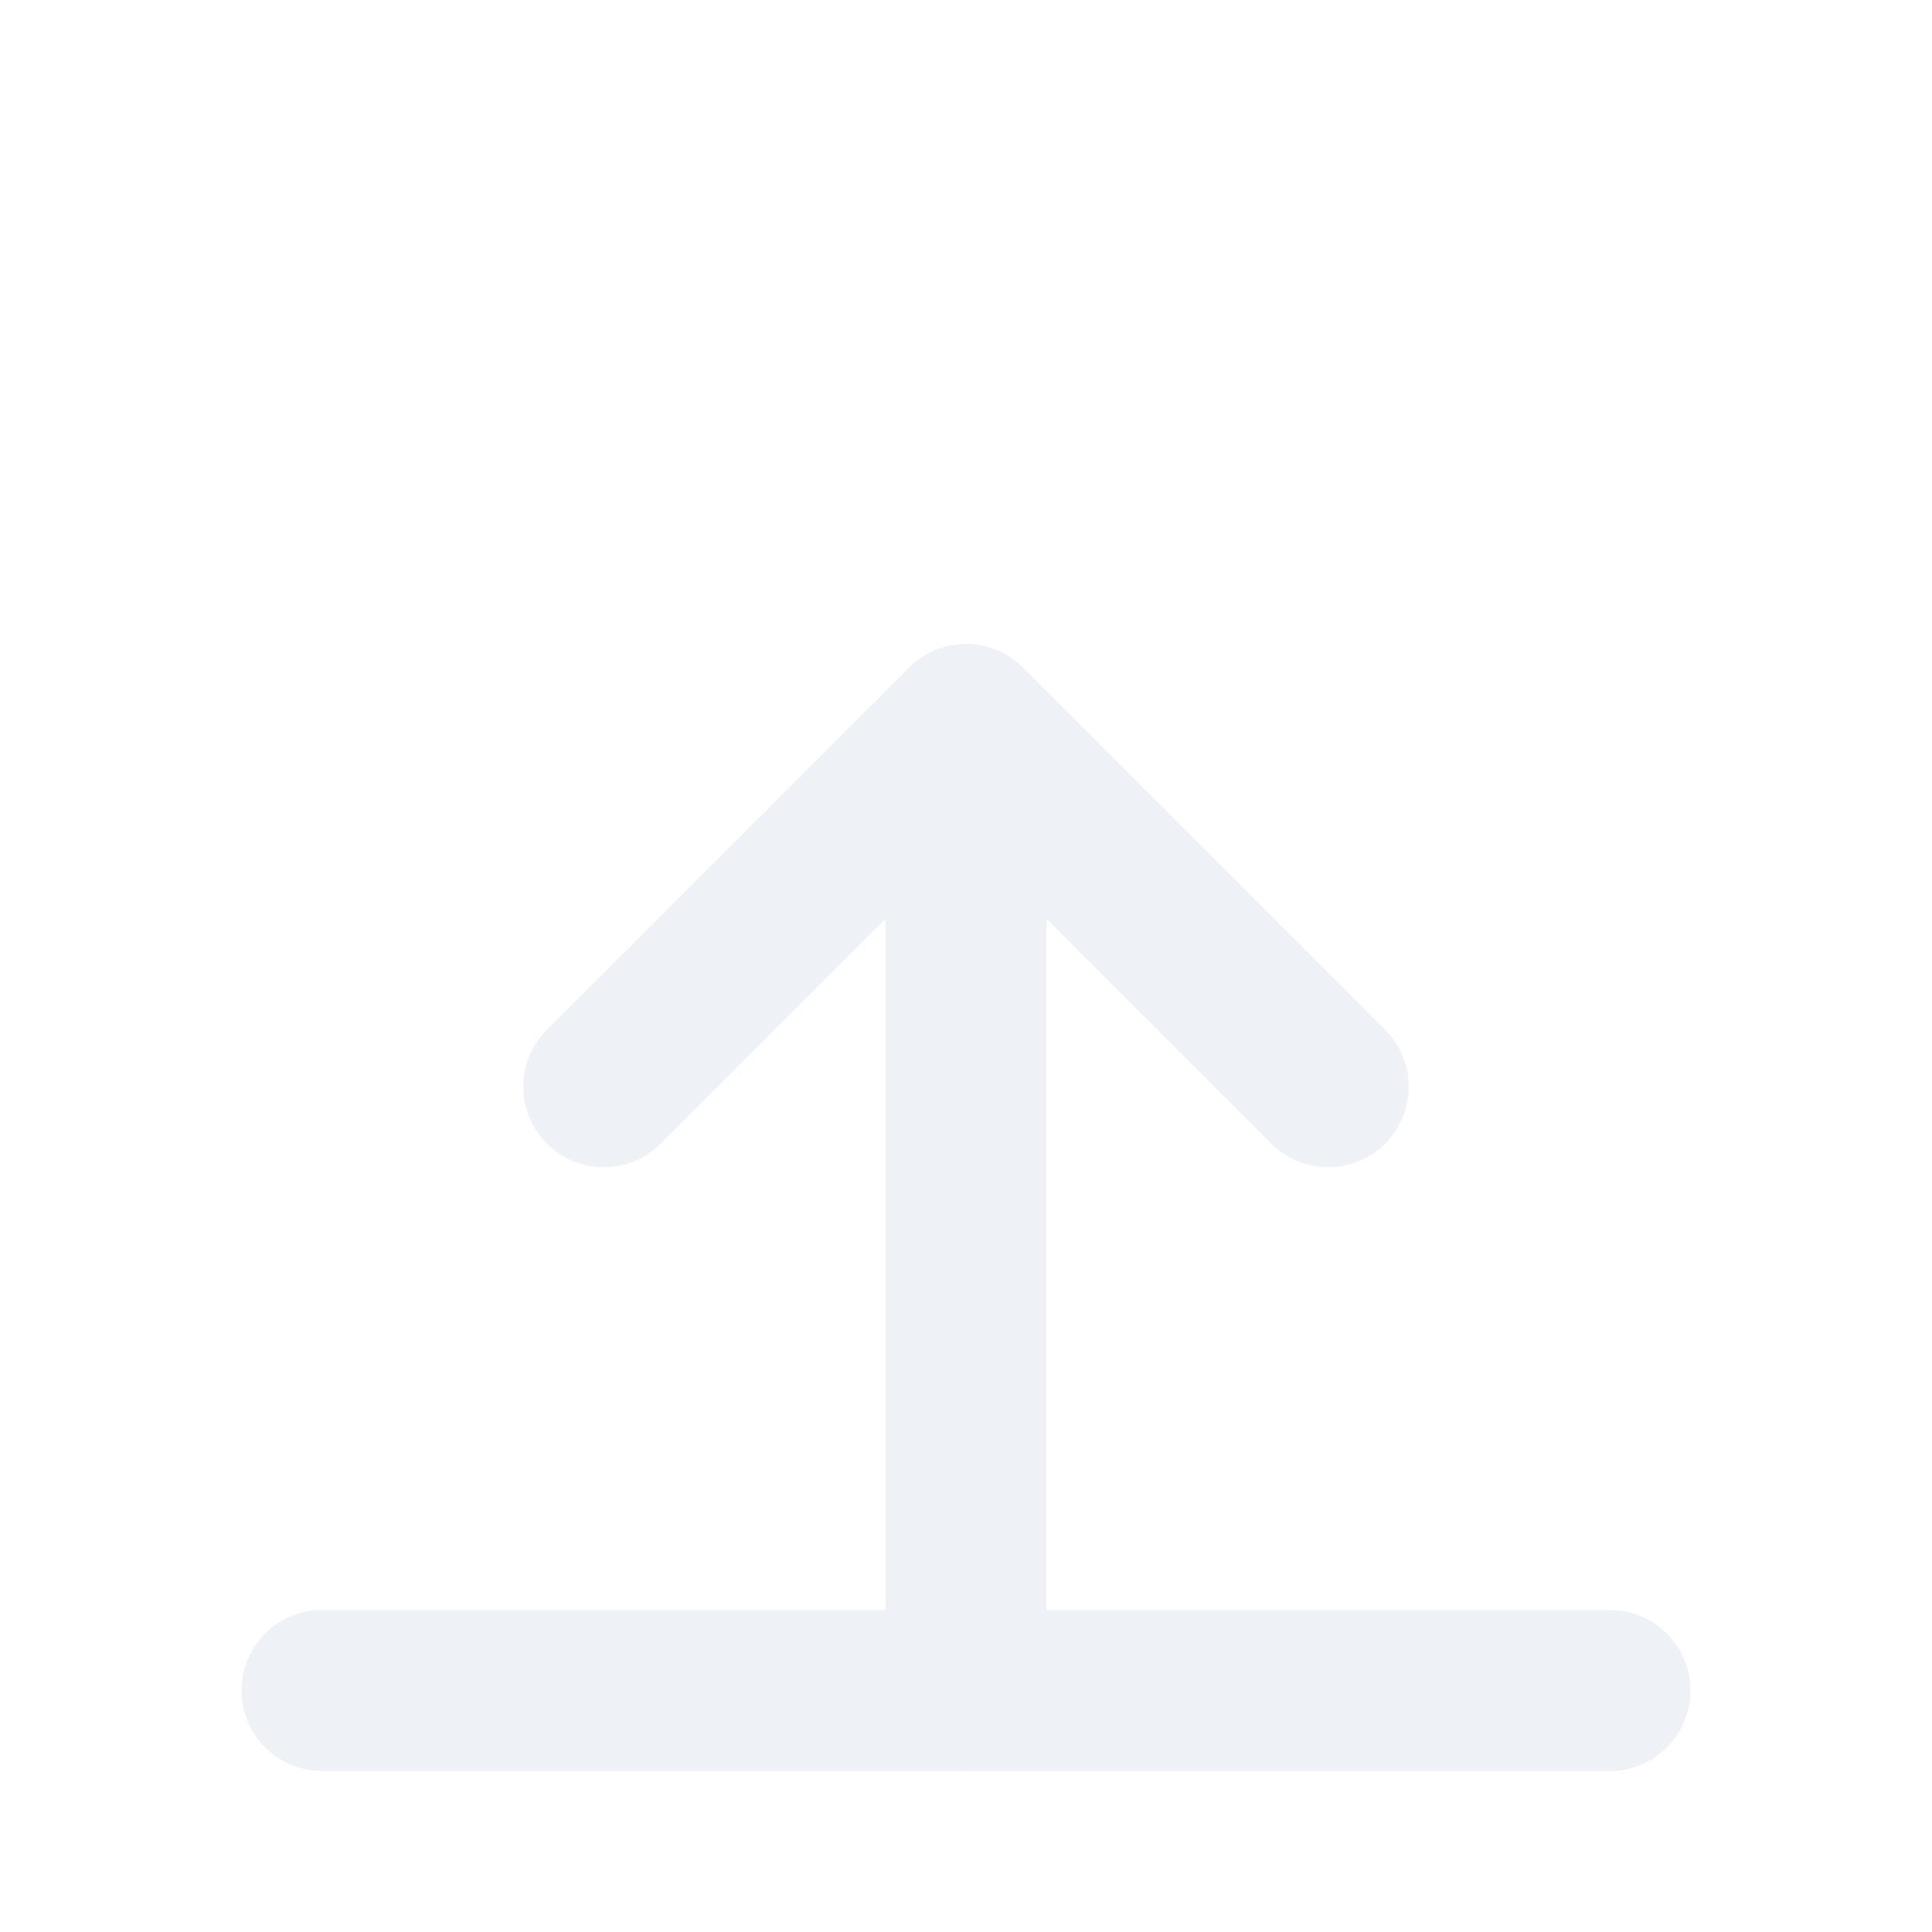
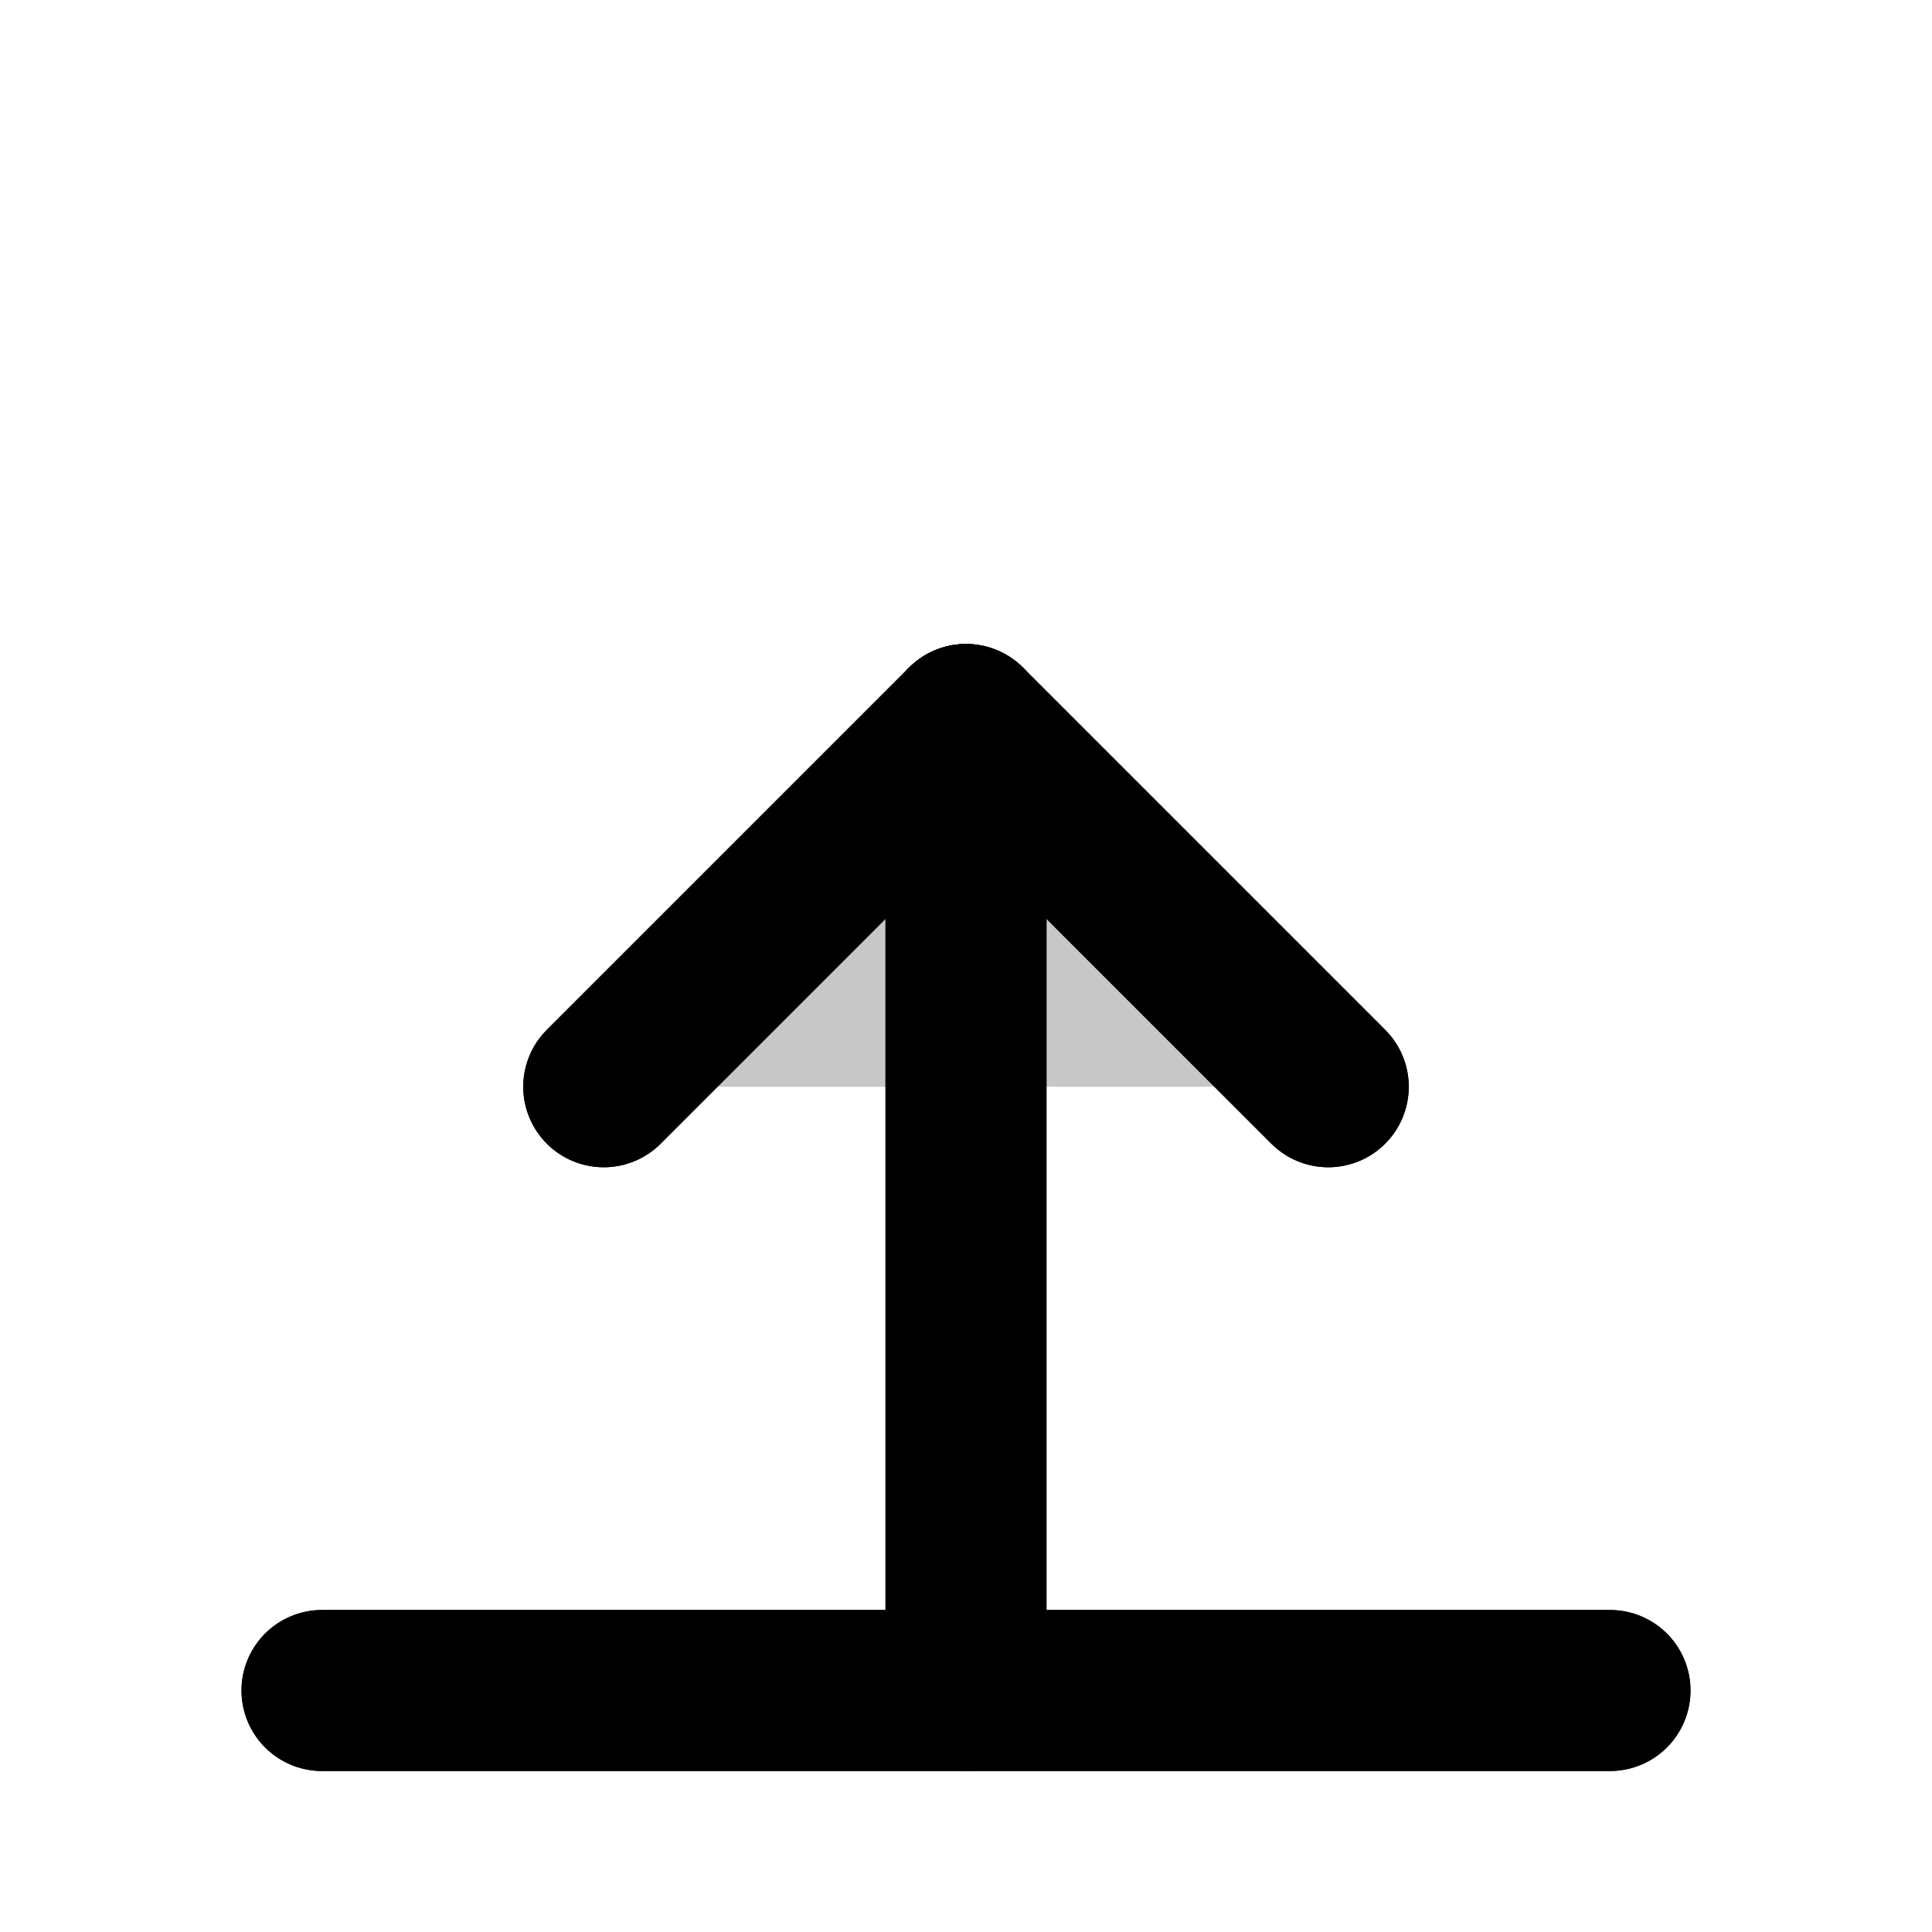
- <svg xmlns="http://www.w3.org/2000/svg" viewBox="0 0 24 24" fill="none" stroke="#eef2f7" stroke-width="2" stroke-linecap="round" stroke-linejoin="round">
+ <svg xmlns="http://www.w3.org/2000/svg" viewBox="0 0 24 24" fill="none" stroke="currentColor" stroke-width="2" stroke-linecap="round" stroke-linejoin="round">
+   <g fill="currentColor" fill-opacity="0.22">
+     <path d="M12 21V9" />
+     <path d="M7.5 13.5L12 9l4.5 4.5" />
+     <path d="M4 21h16" />
+   </g>
  <path d="M12 21V9" />
  <path d="M7.5 13.5L12 9l4.5 4.5" />
  <path d="M4 21h16" />
</svg>
